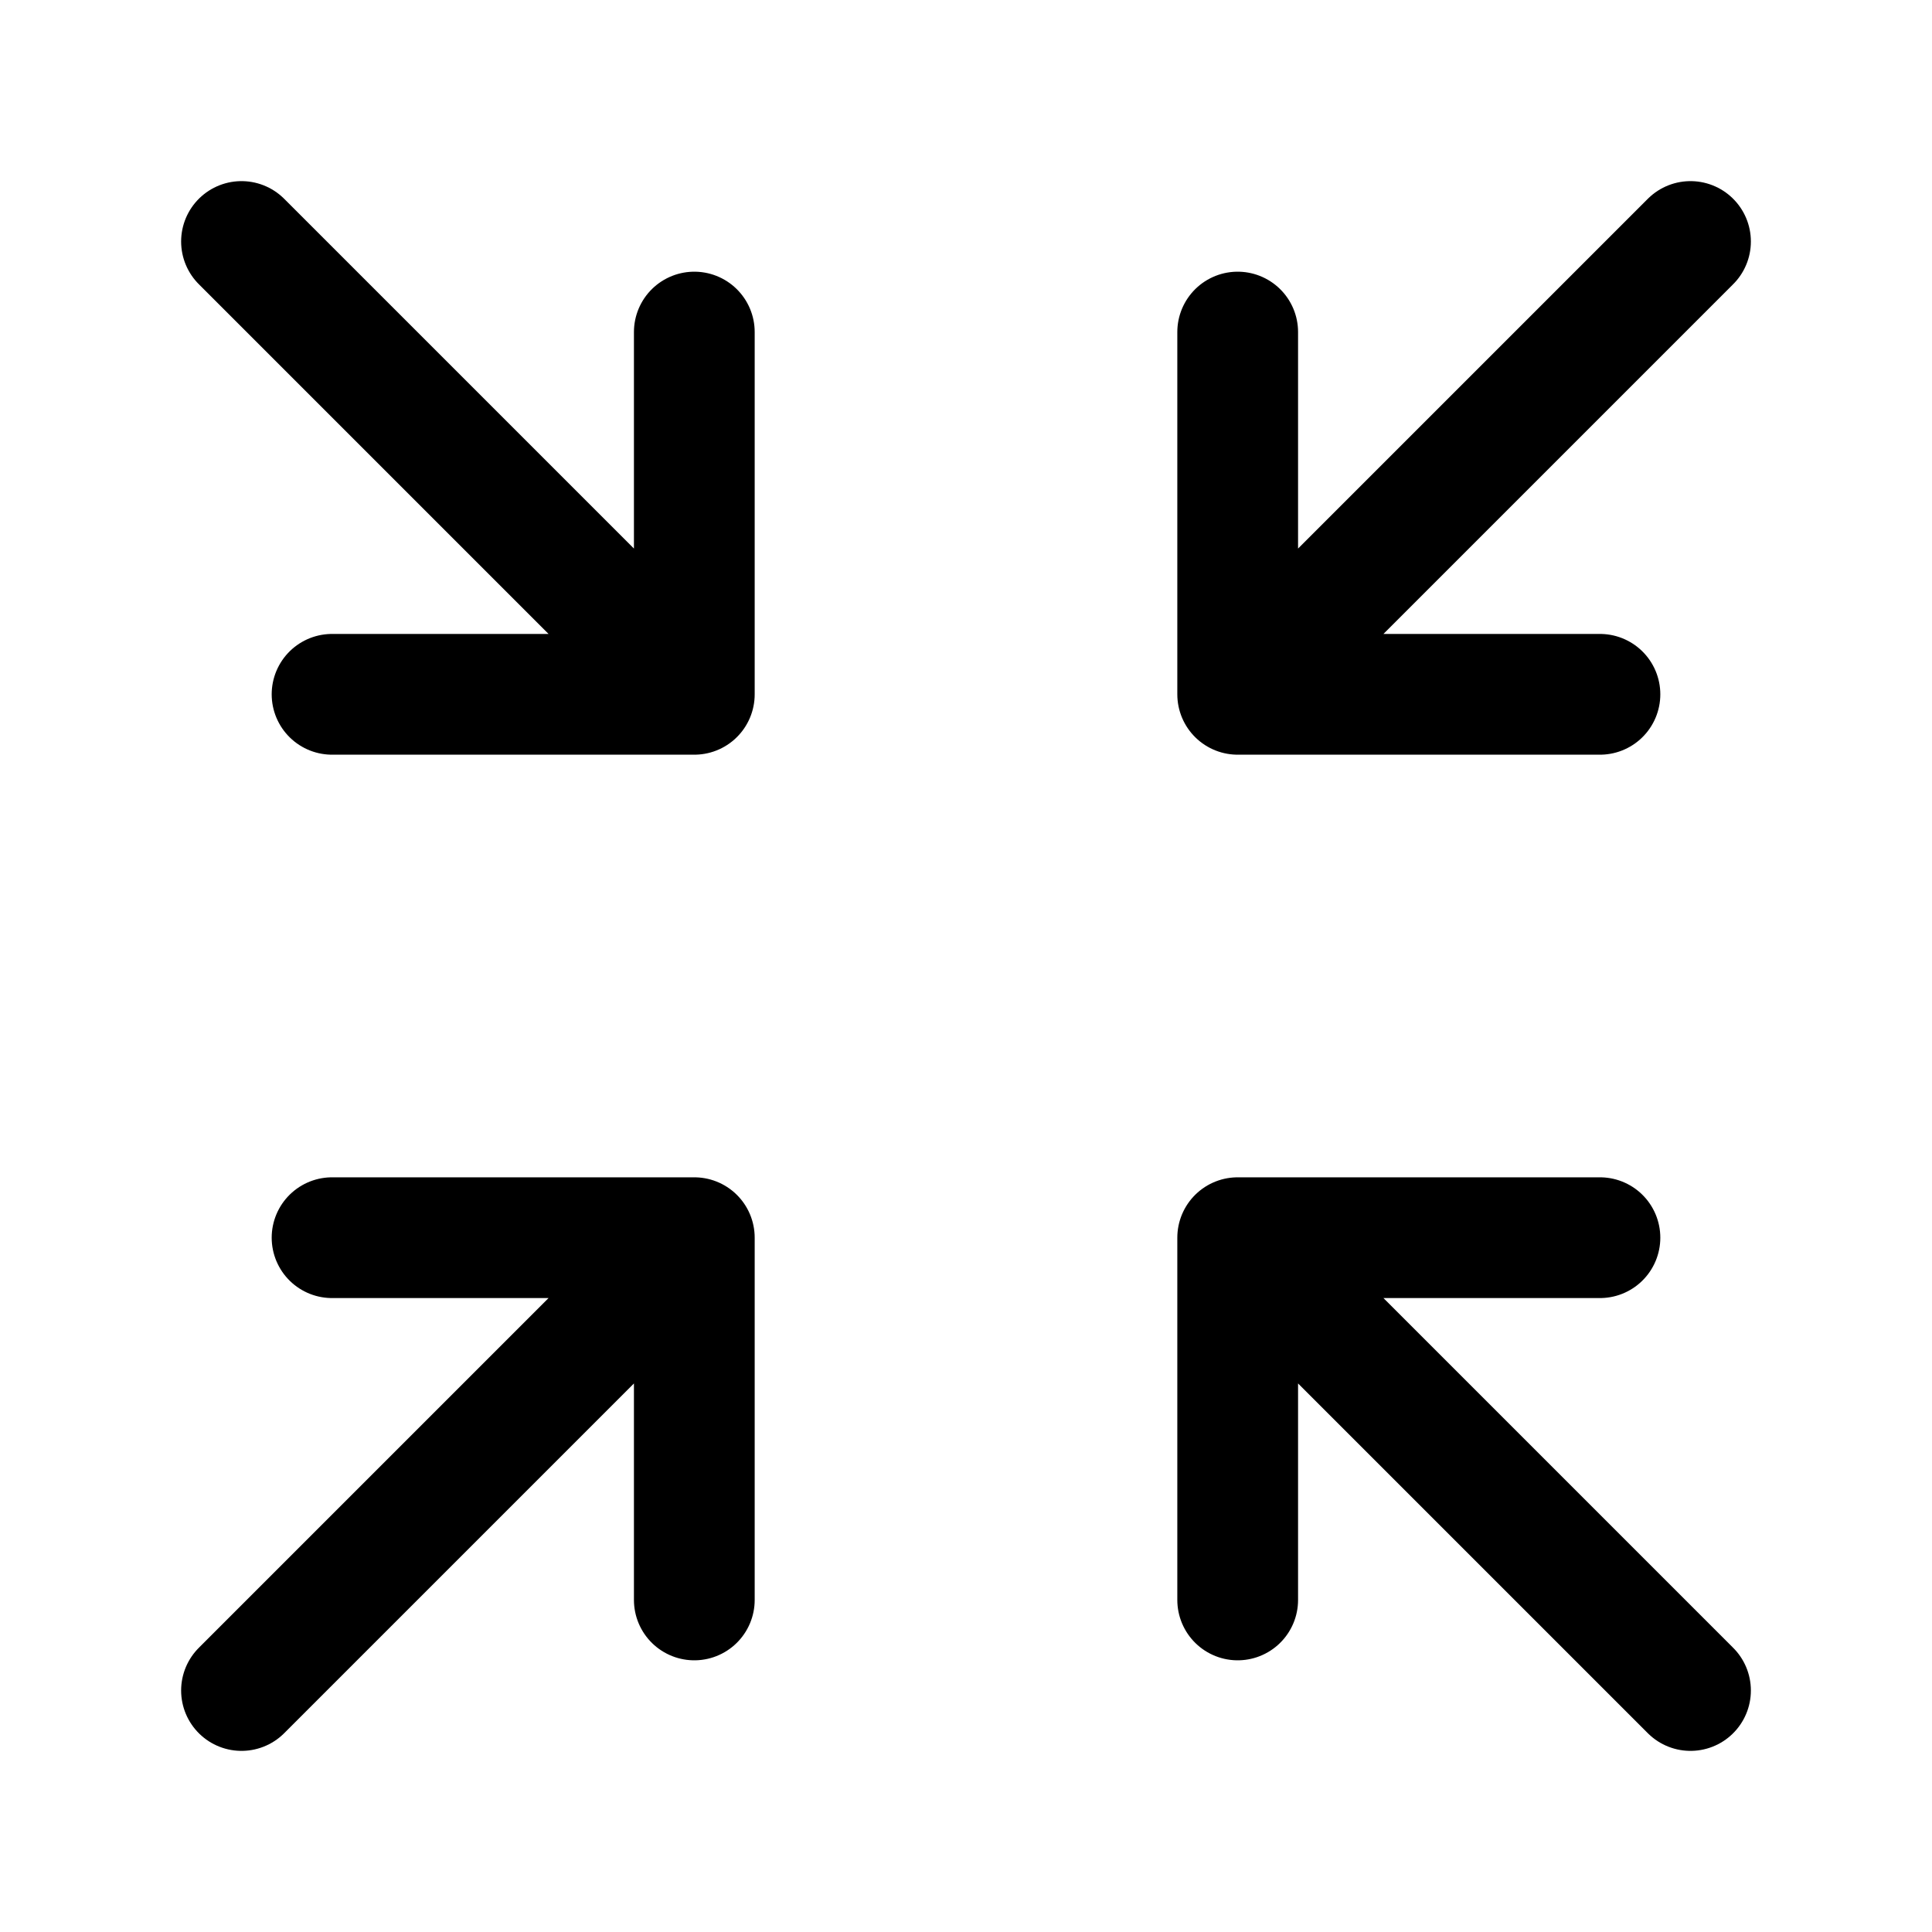
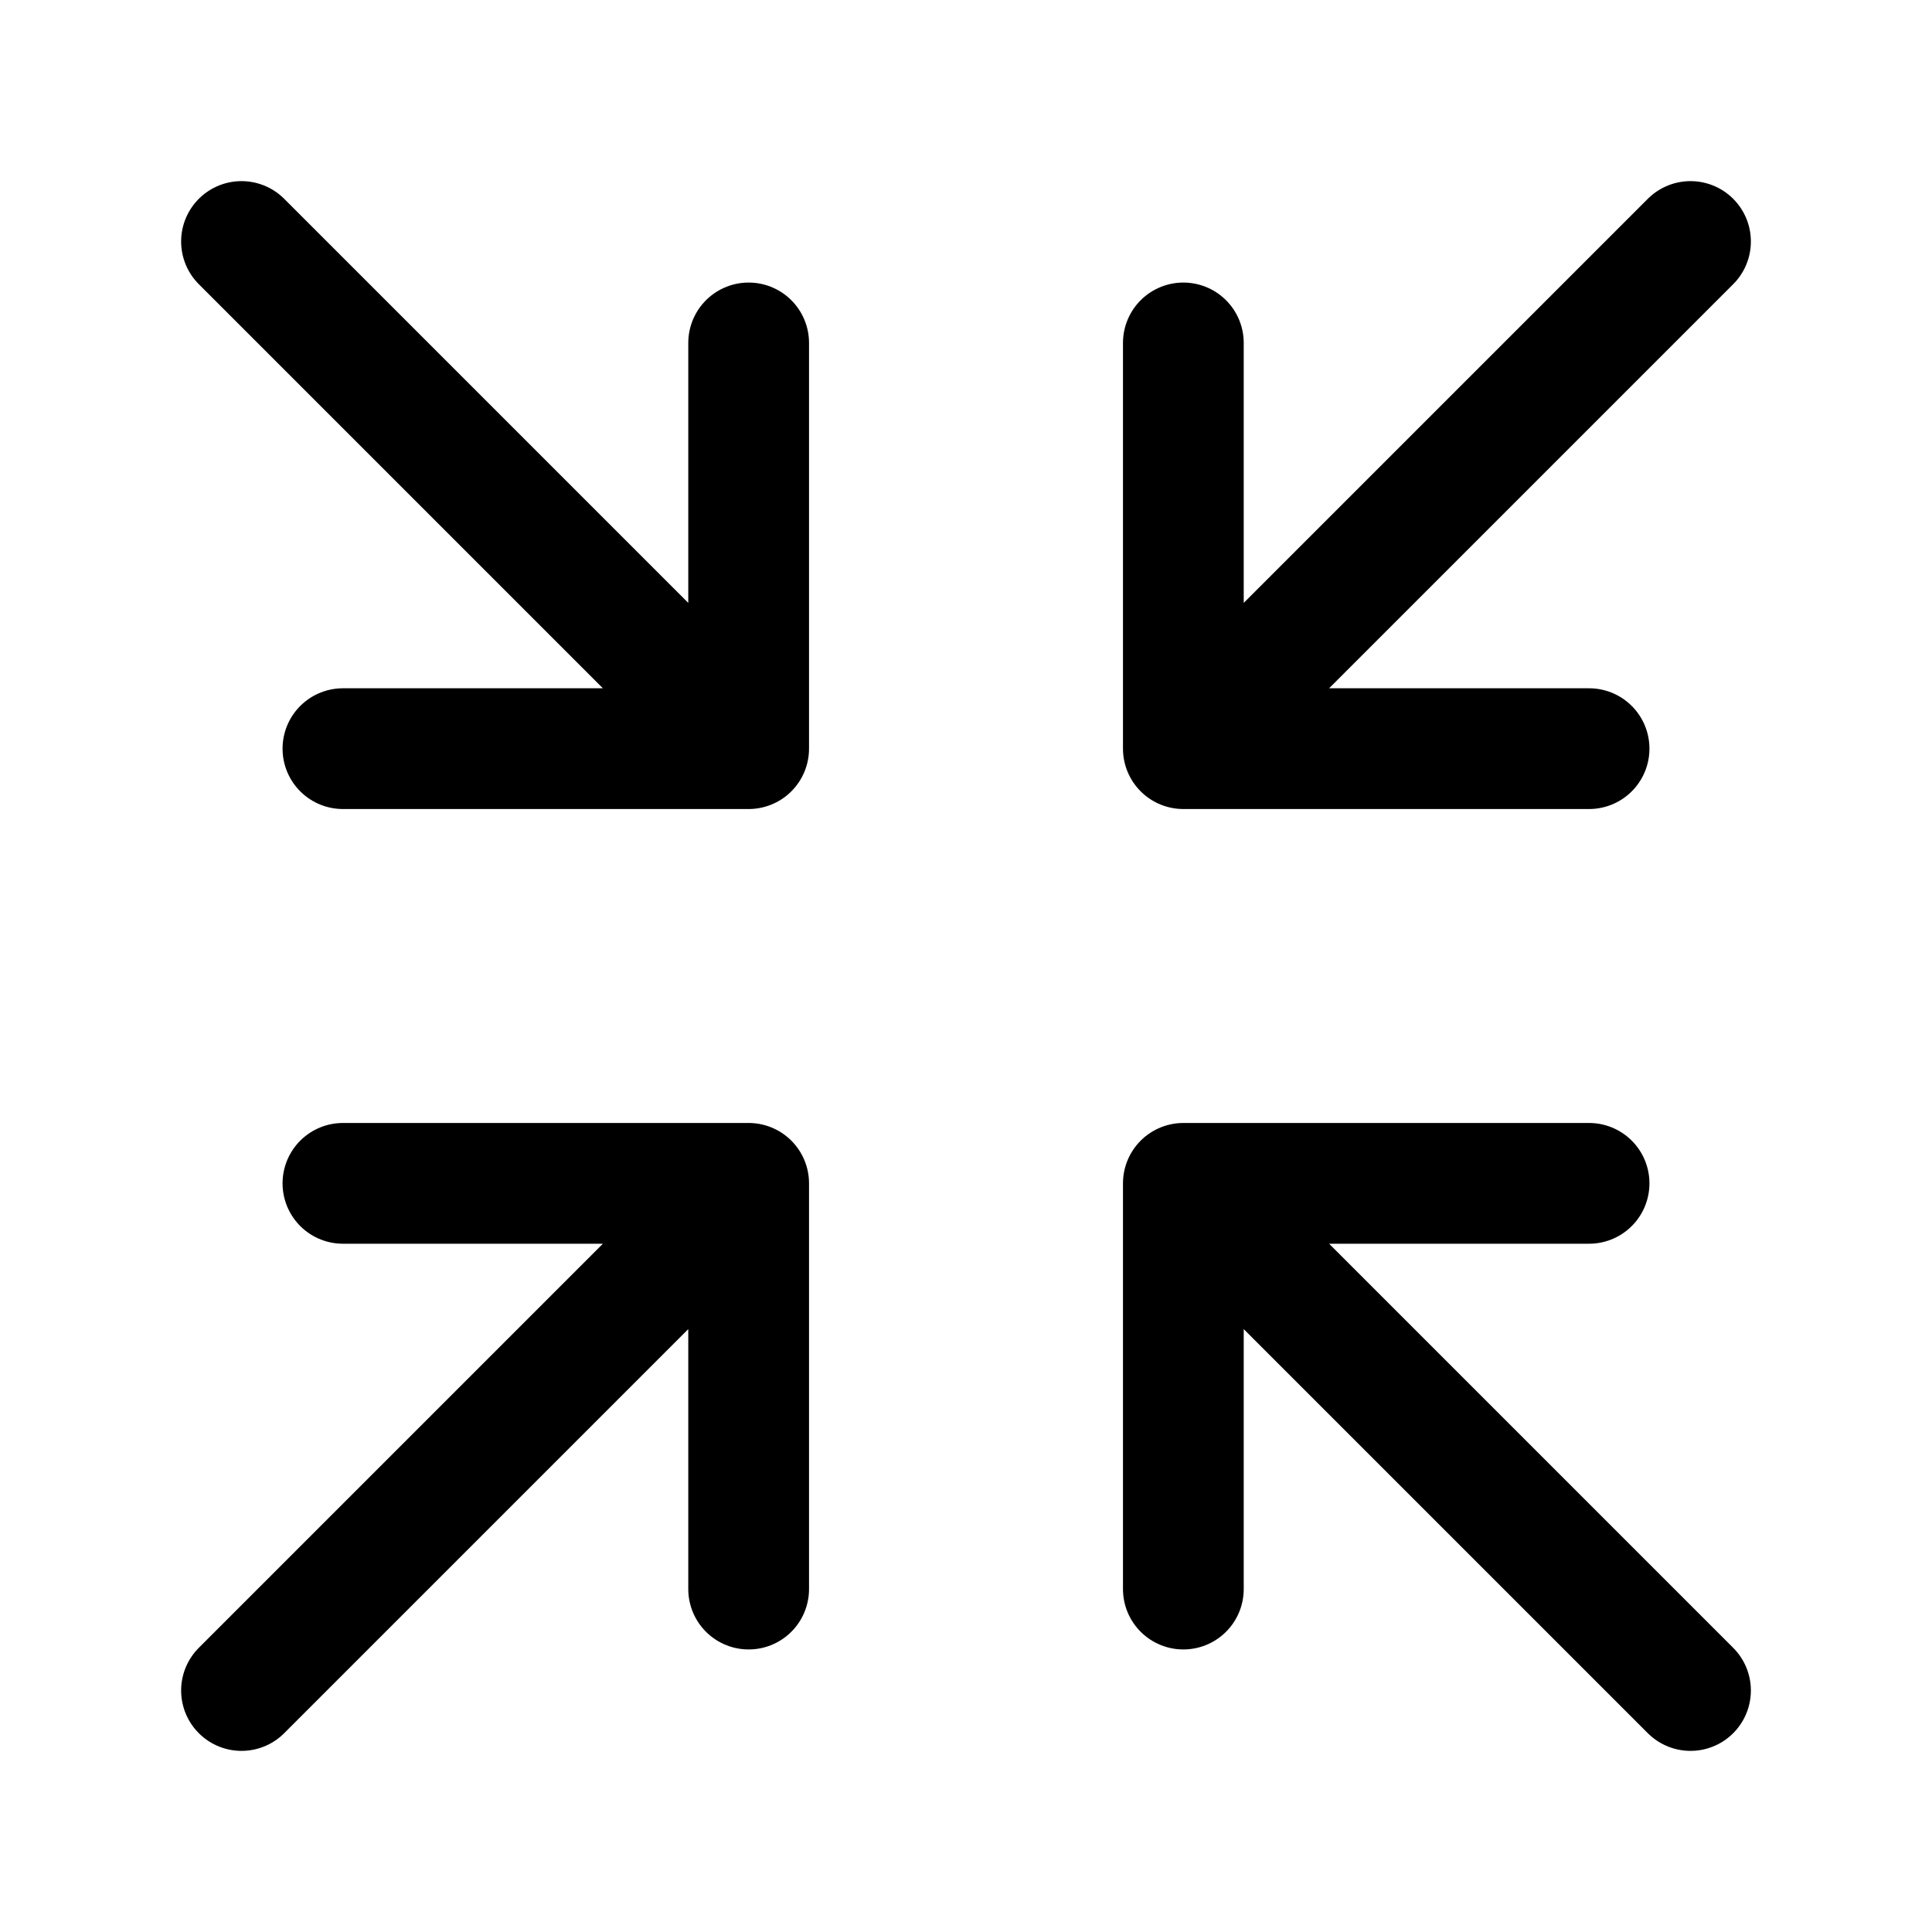
<svg xmlns="http://www.w3.org/2000/svg" fill="none" viewBox="0 0 16 16">
-   <path stroke="currentColor" stroke-linecap="round" stroke-linejoin="round" d="m14 14-3.75-3.75m0 0v3m0-3h3M2 14l3.75-3.75m0 0v3m0-3h-3M14 2l-3.75 3.75m0 0v-3m0 3h3M2 2l3.75 3.75m0 0v-3m0 3h-3" />
+   <path stroke="currentColor" stroke-linecap="round" stroke-linejoin="round" d="m2 14 4.2-4.2m0 0v3.36m0-3.36H2.84M2 2l4.2 4.2m0 0H2.84m3.36 0V2.84M14 2 9.8 6.2m0 0V2.84m0 3.36h3.36M14 14 9.8 9.8m0 0h3.36m-3.36 0v3.36" />
</svg>
